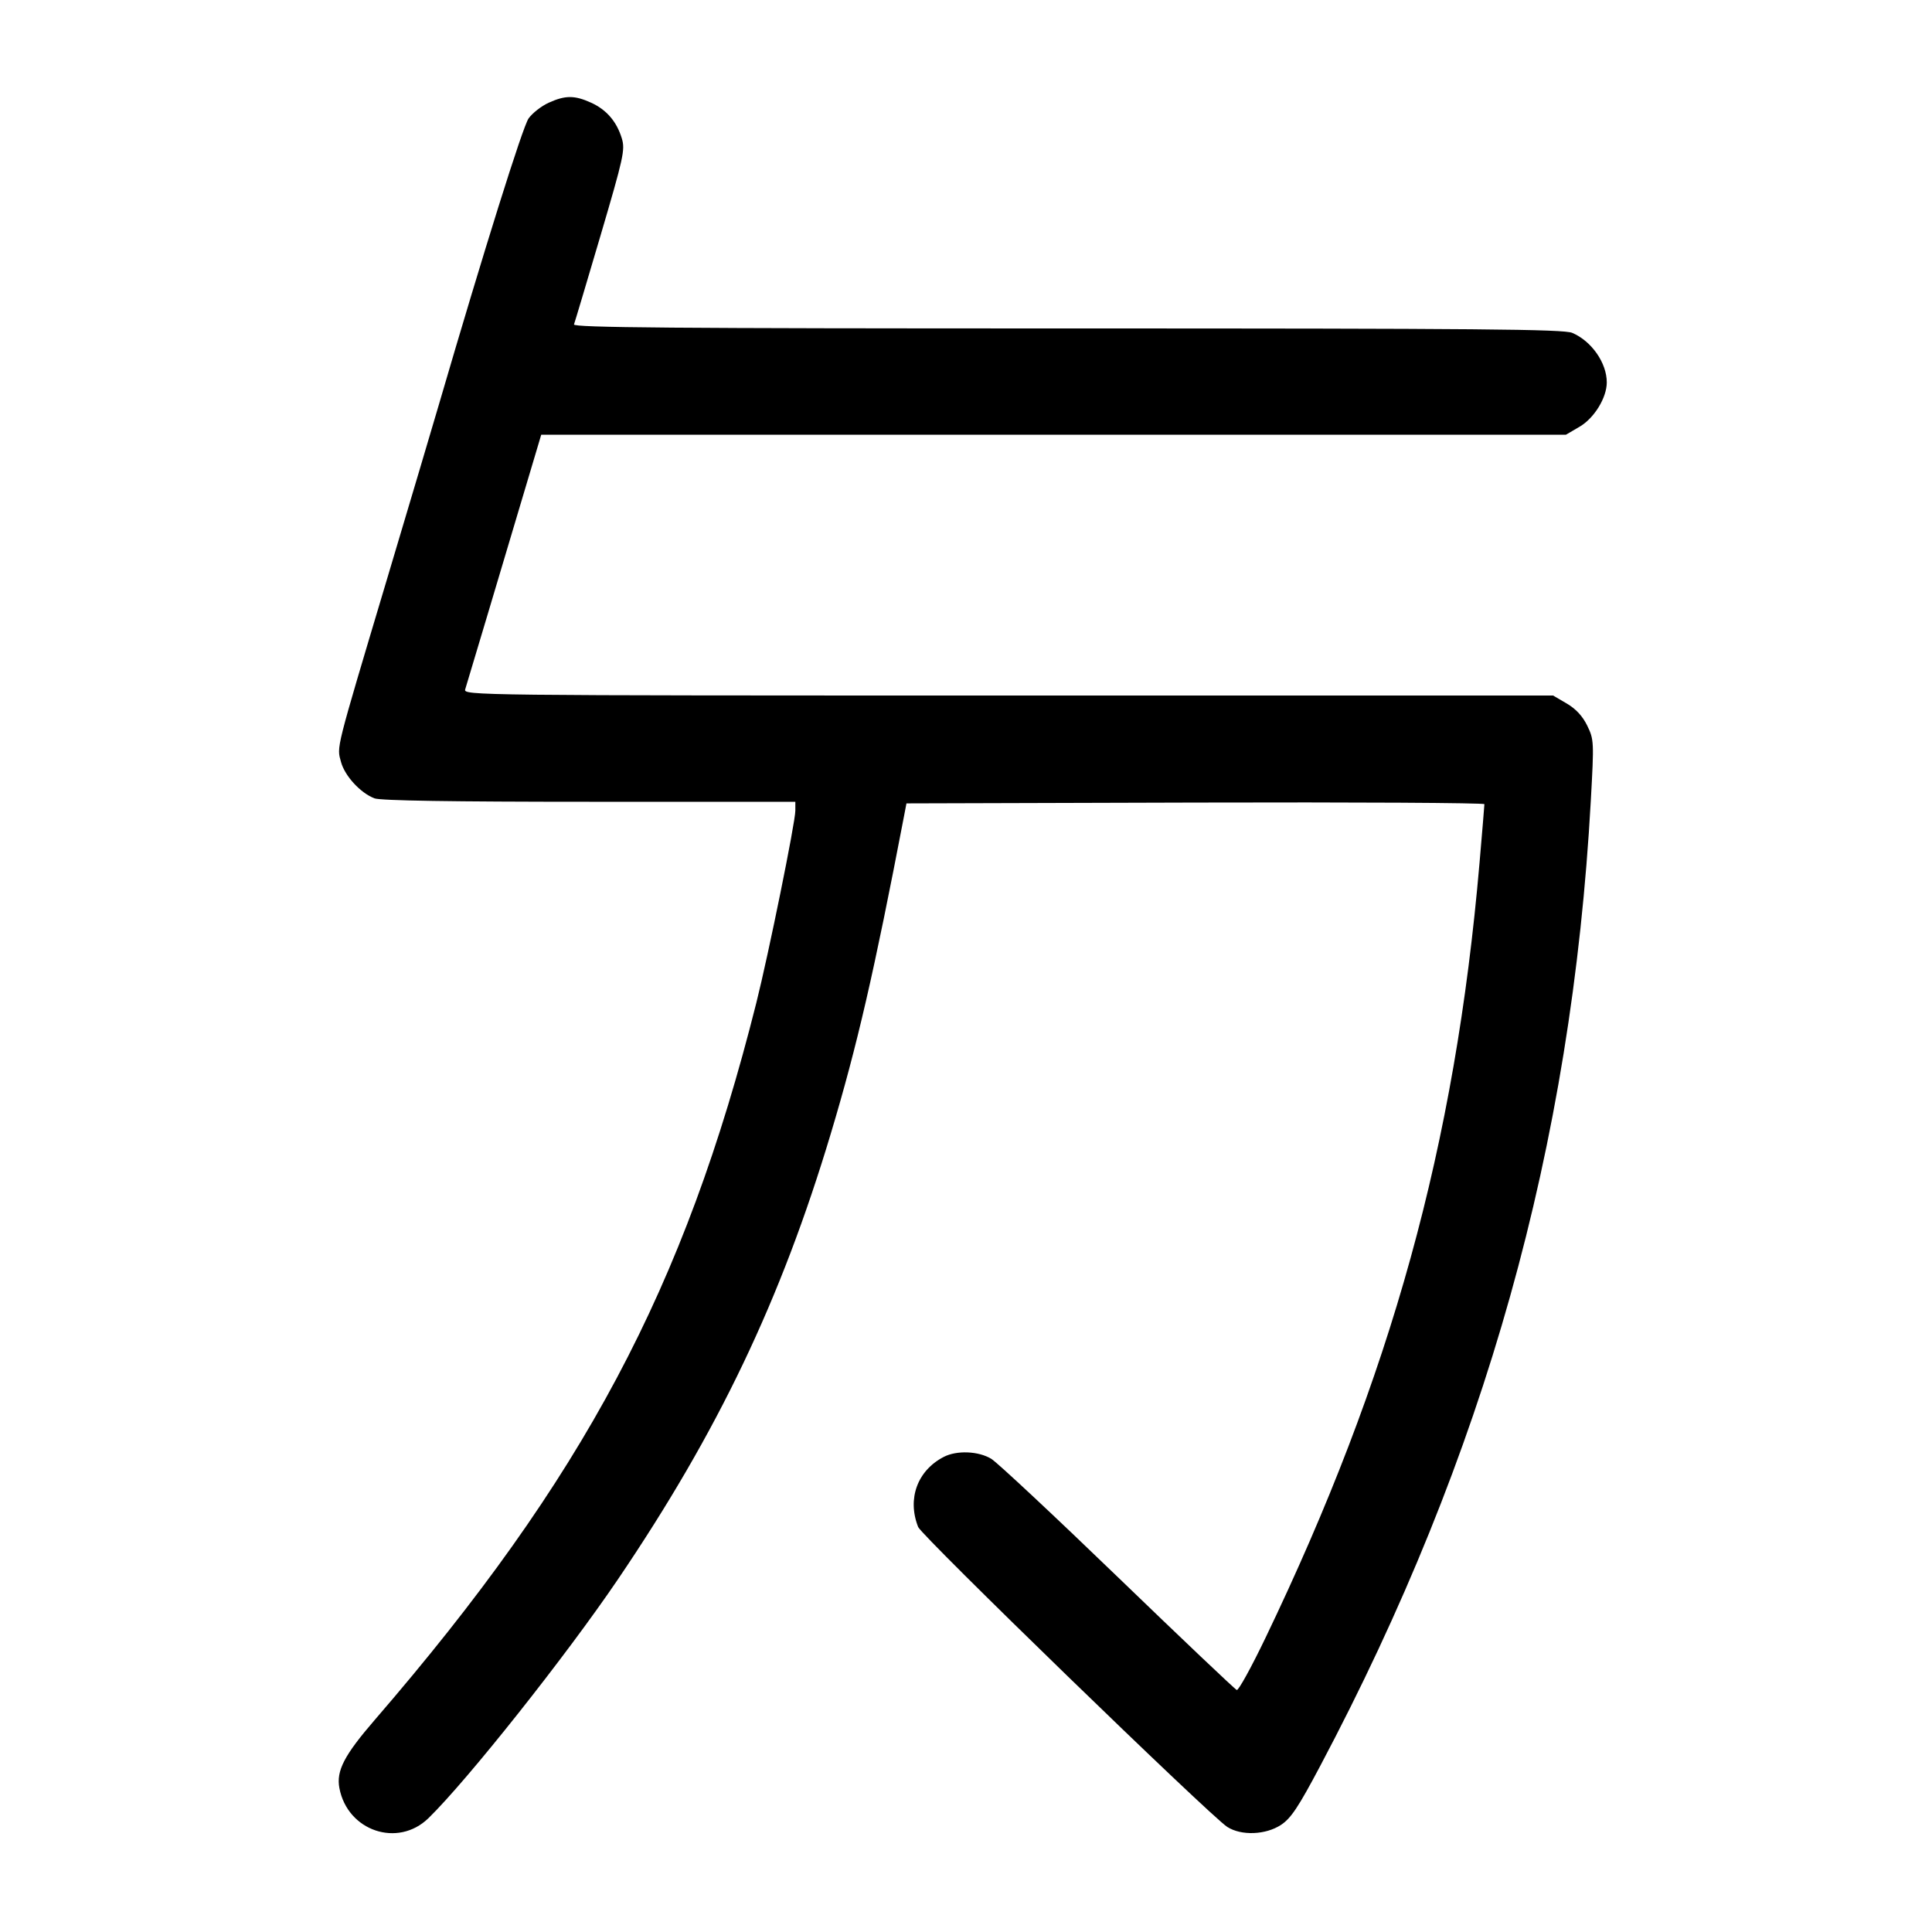
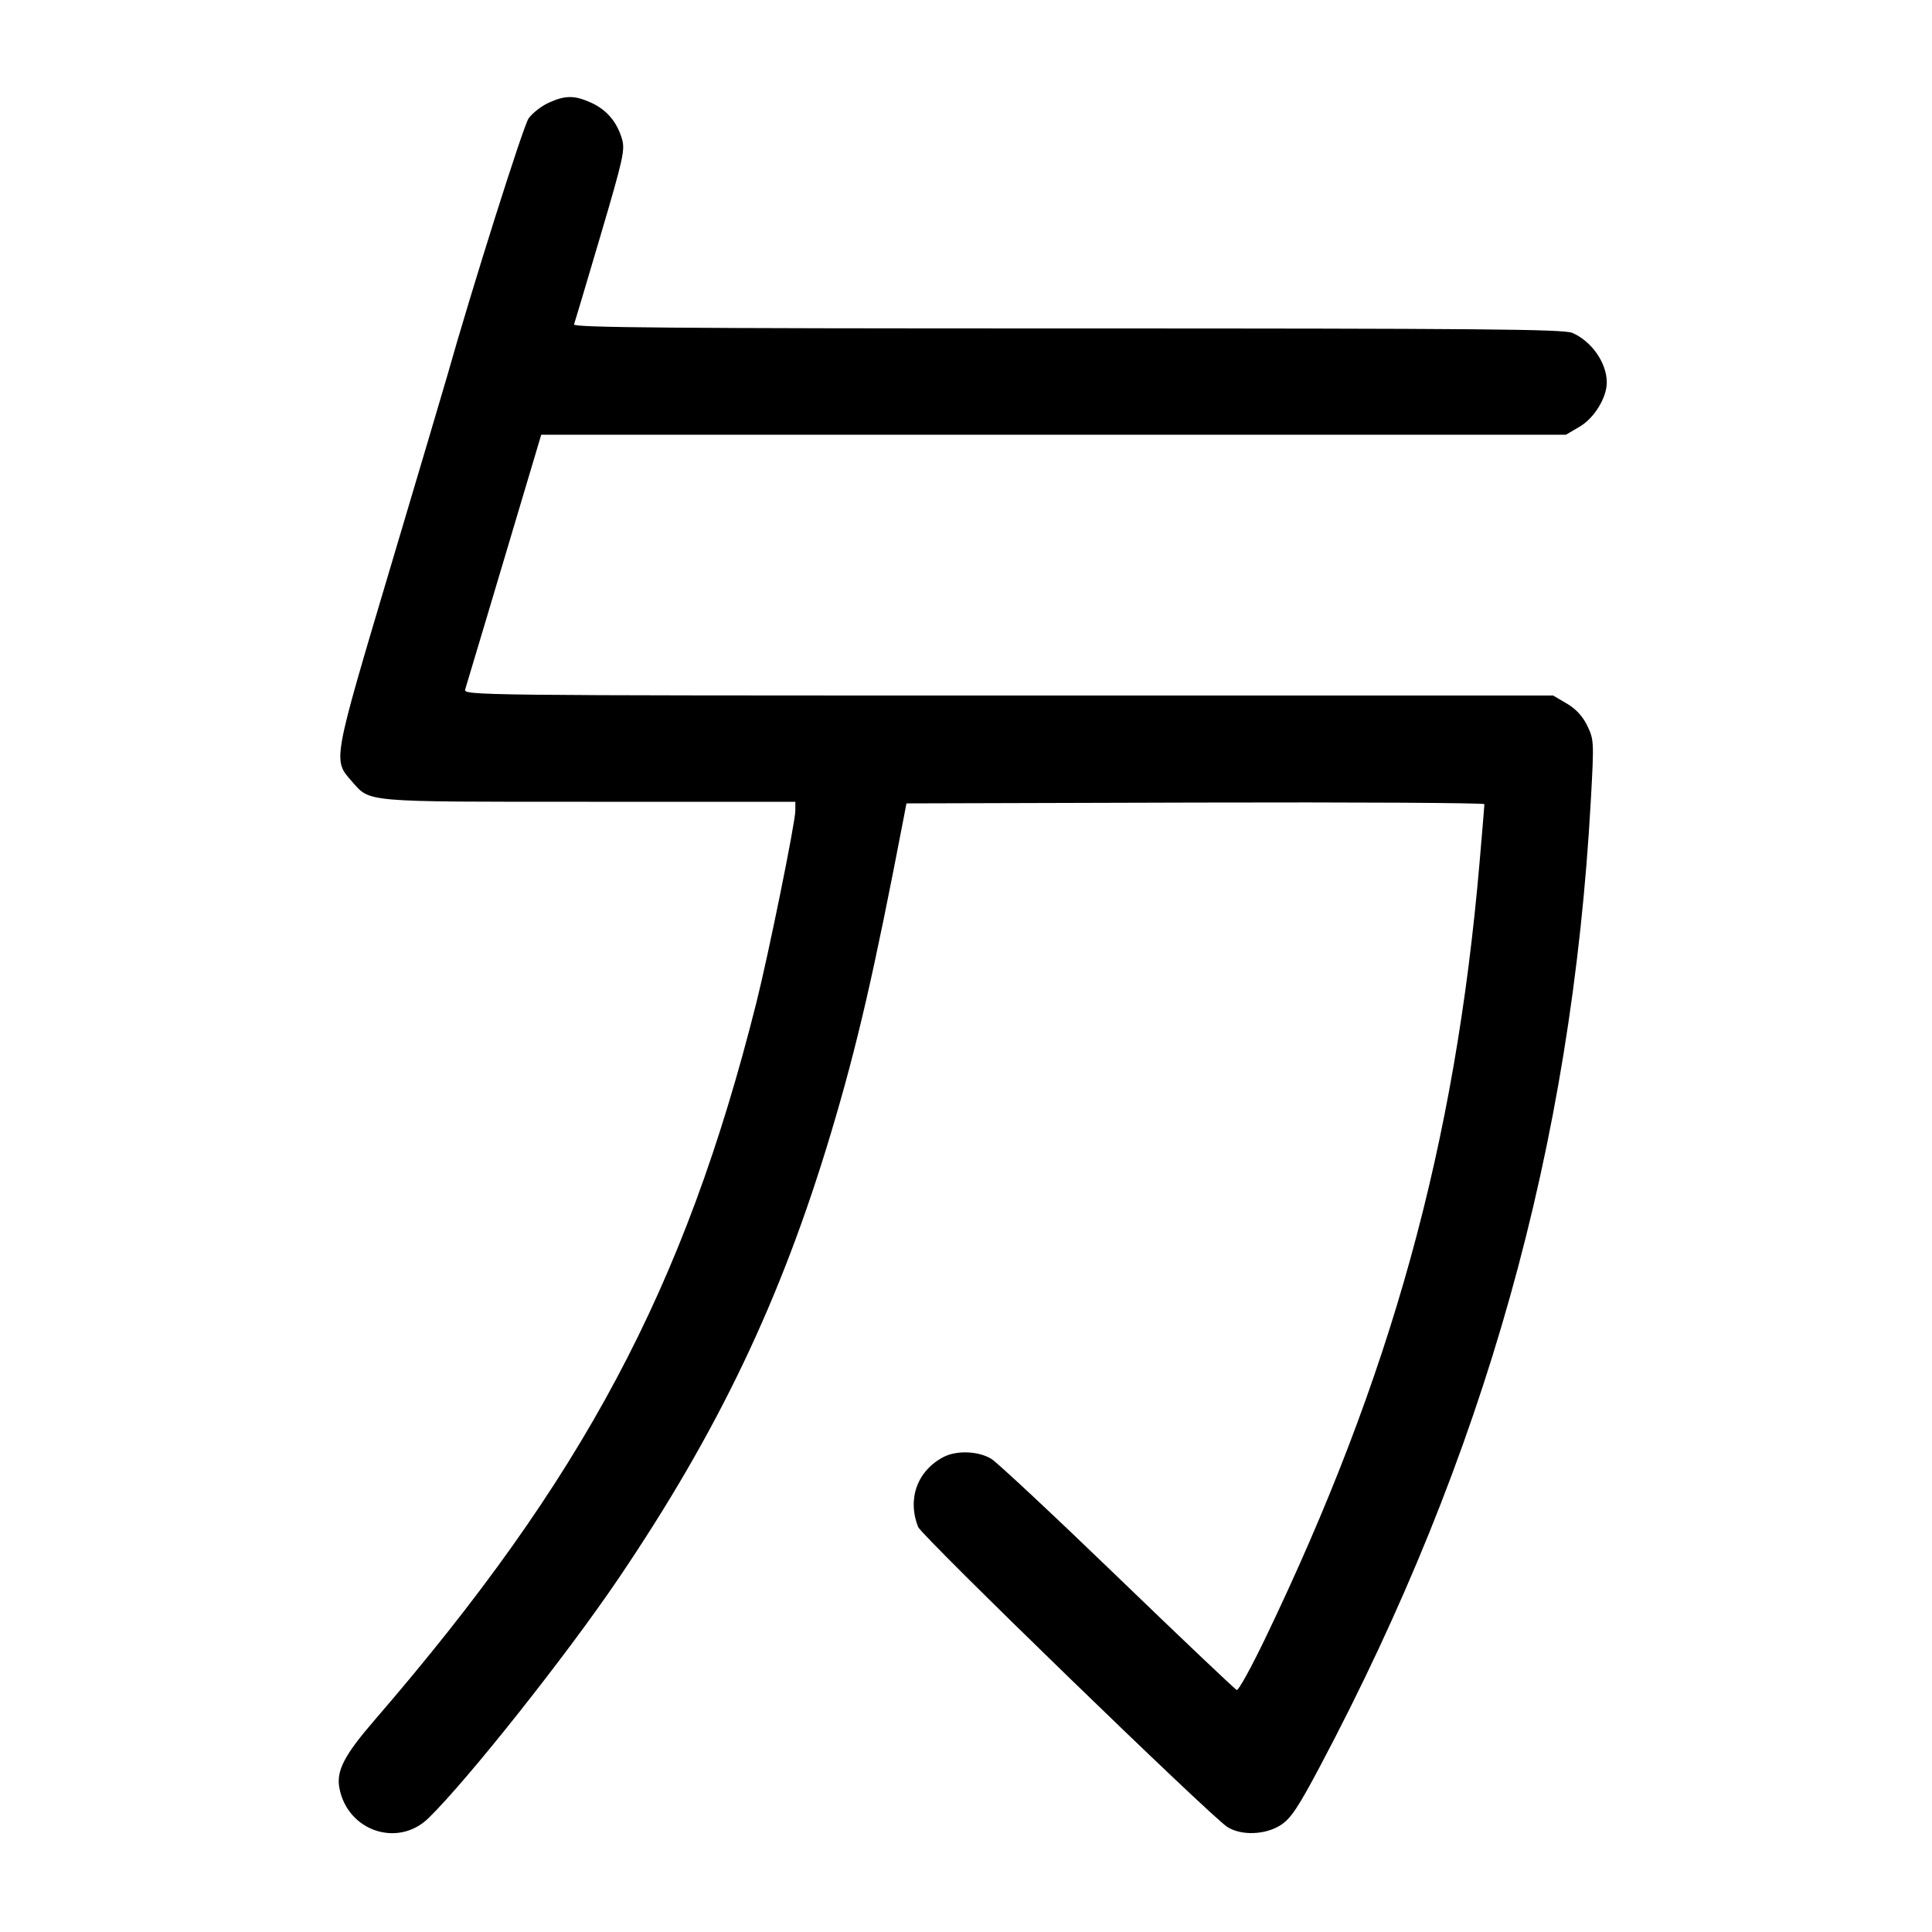
<svg xmlns="http://www.w3.org/2000/svg" width="1000" height="1000" viewBox="0 0 1000 1000" version="1.1" id="svg5">
-   <path d="M284.002 53.176 C 280.244 54.882,275.563 58.536,273.598 61.295 C 270.568 65.550,250.496 129.573,227.239 209.167 C 224.025 220.167,211.764 261.417,199.992 300.833 C 173.324 390.131,174.304 386.227,176.501 394.385 C 178.456 401.644,186.612 410.499,193.858 413.231 C 196.988 414.411,234.023 415.000,305.108 415.000 L 411.667 415.000 411.666 419.583 C 411.665 425.631,397.832 493.771,391.449 519.167 C 354.352 666.760,301.985 765.164,194.016 890.168 C 178.131 908.560,173.979 916.563,175.673 925.525 C 179.870 947.731,205.911 956.521,221.765 941.085 C 241.849 921.530,293.036 857.012,319.813 817.503 C 371.690 740.957,404.191 672.893,430.064 586.614 C 443.680 541.207,452.402 503.382,467.904 422.500 L 469.181 415.833 618.757 415.408 C 701.024 415.174,768.329 415.549,768.324 416.241 C 768.319 416.933,767.181 430.625,765.797 446.667 C 753.184 592.790,720.192 712.165,654.859 848.072 C 647.657 863.053,641.040 875.053,640.155 874.739 C 639.270 874.424,611.575 848.140,578.610 816.329 C 545.646 784.519,516.161 756.959,513.088 755.086 C 506.483 751.059,495.231 750.600,488.498 754.082 C 474.811 761.159,469.468 775.788,475.241 790.379 C 477.093 795.059,626.520 940.045,635.226 945.609 C 642.507 950.262,655.160 949.773,663.079 944.533 C 668.205 941.141,672.030 935.390,683.276 914.174 C 768.663 753.084,813.463 593.307,823.400 414.426 C 825.096 383.897,825.046 382.813,821.579 375.653 C 819.177 370.690,815.707 366.934,810.943 364.143 L 803.874 360.000 521.825 360.000 C 244.613 360.000,239.793 359.945,240.789 356.805 C 241.617 354.197,258.886 296.371,276.641 236.752 L 280.141 225.000 545.341 225.000 L 810.540 225.000 817.610 220.857 C 825.189 216.415,831.667 205.844,831.667 197.916 C 831.667 187.842,823.813 176.578,813.804 172.295 C 809.327 170.379,766.101 170.000,552.375 170.000 C 348.213 170.000,296.470 169.578,297.099 167.917 C 297.533 166.771,303.711 146.077,310.829 121.931 C 322.716 81.602,323.616 77.516,321.885 71.740 C 319.265 62.993,313.946 56.786,305.964 53.161 C 297.395 49.269,292.597 49.272,284.002 53.176 " stroke="none" fill-rule="evenodd" fill="black" />
+   <path d="M284.002 53.176 C 280.244 54.882,275.563 58.536,273.598 61.295 C 270.852 65.152,243.909 150.430,231.355 195.000 C 230.451 198.208,217.351 242.361,202.243 293.117 C 171.858 395.200,172.225 393.159,182.227 404.550 C 191.720 415.362,187.471 415.000,304.946 415.000 L 411.667 415.000 411.666 419.583 C 411.665 425.631,397.832 493.771,391.449 519.167 C 354.352 666.760,301.985 765.164,194.016 890.168 C 178.131 908.560,173.979 916.563,175.673 925.525 C 179.870 947.731,205.911 956.521,221.765 941.085 C 241.849 921.530,293.036 857.012,319.813 817.503 C 371.690 740.957,404.191 672.893,430.064 586.614 C 443.680 541.207,452.402 503.382,467.904 422.500 L 469.181 415.833 618.757 415.408 C 701.024 415.174,768.329 415.549,768.324 416.241 C 768.319 416.933,767.181 430.625,765.797 446.667 C 753.184 592.790,720.192 712.165,654.859 848.072 C 647.657 863.053,641.040 875.053,640.155 874.739 C 639.270 874.424,611.575 848.140,578.610 816.329 C 545.646 784.519,516.161 756.959,513.088 755.086 C 506.483 751.059,495.231 750.600,488.498 754.082 C 474.811 761.159,469.468 775.788,475.241 790.379 C 477.093 795.059,626.520 940.045,635.226 945.609 C 642.507 950.262,655.160 949.773,663.079 944.533 C 668.205 941.141,672.030 935.390,683.276 914.174 C 768.663 753.084,813.463 593.307,823.400 414.426 C 825.096 383.897,825.046 382.813,821.579 375.653 C 819.177 370.690,815.707 366.934,810.943 364.143 L 803.874 360.000 521.825 360.000 C 244.613 360.000,239.793 359.945,240.789 356.805 C 241.617 354.197,258.886 296.371,276.641 236.752 L 280.141 225.000 545.341 225.000 L 810.540 225.000 817.610 220.857 C 825.189 216.415,831.667 205.844,831.667 197.916 C 831.667 187.842,823.813 176.578,813.804 172.295 C 809.327 170.379,766.101 170.000,552.375 170.000 C 348.213 170.000,296.470 169.578,297.099 167.917 C 297.533 166.771,303.711 146.077,310.829 121.931 C 322.716 81.602,323.616 77.516,321.885 71.740 C 319.265 62.993,313.946 56.786,305.964 53.161 C 297.395 49.269,292.597 49.272,284.002 53.176 " stroke="none" fill-rule="evenodd" fill="black" />
</svg>
